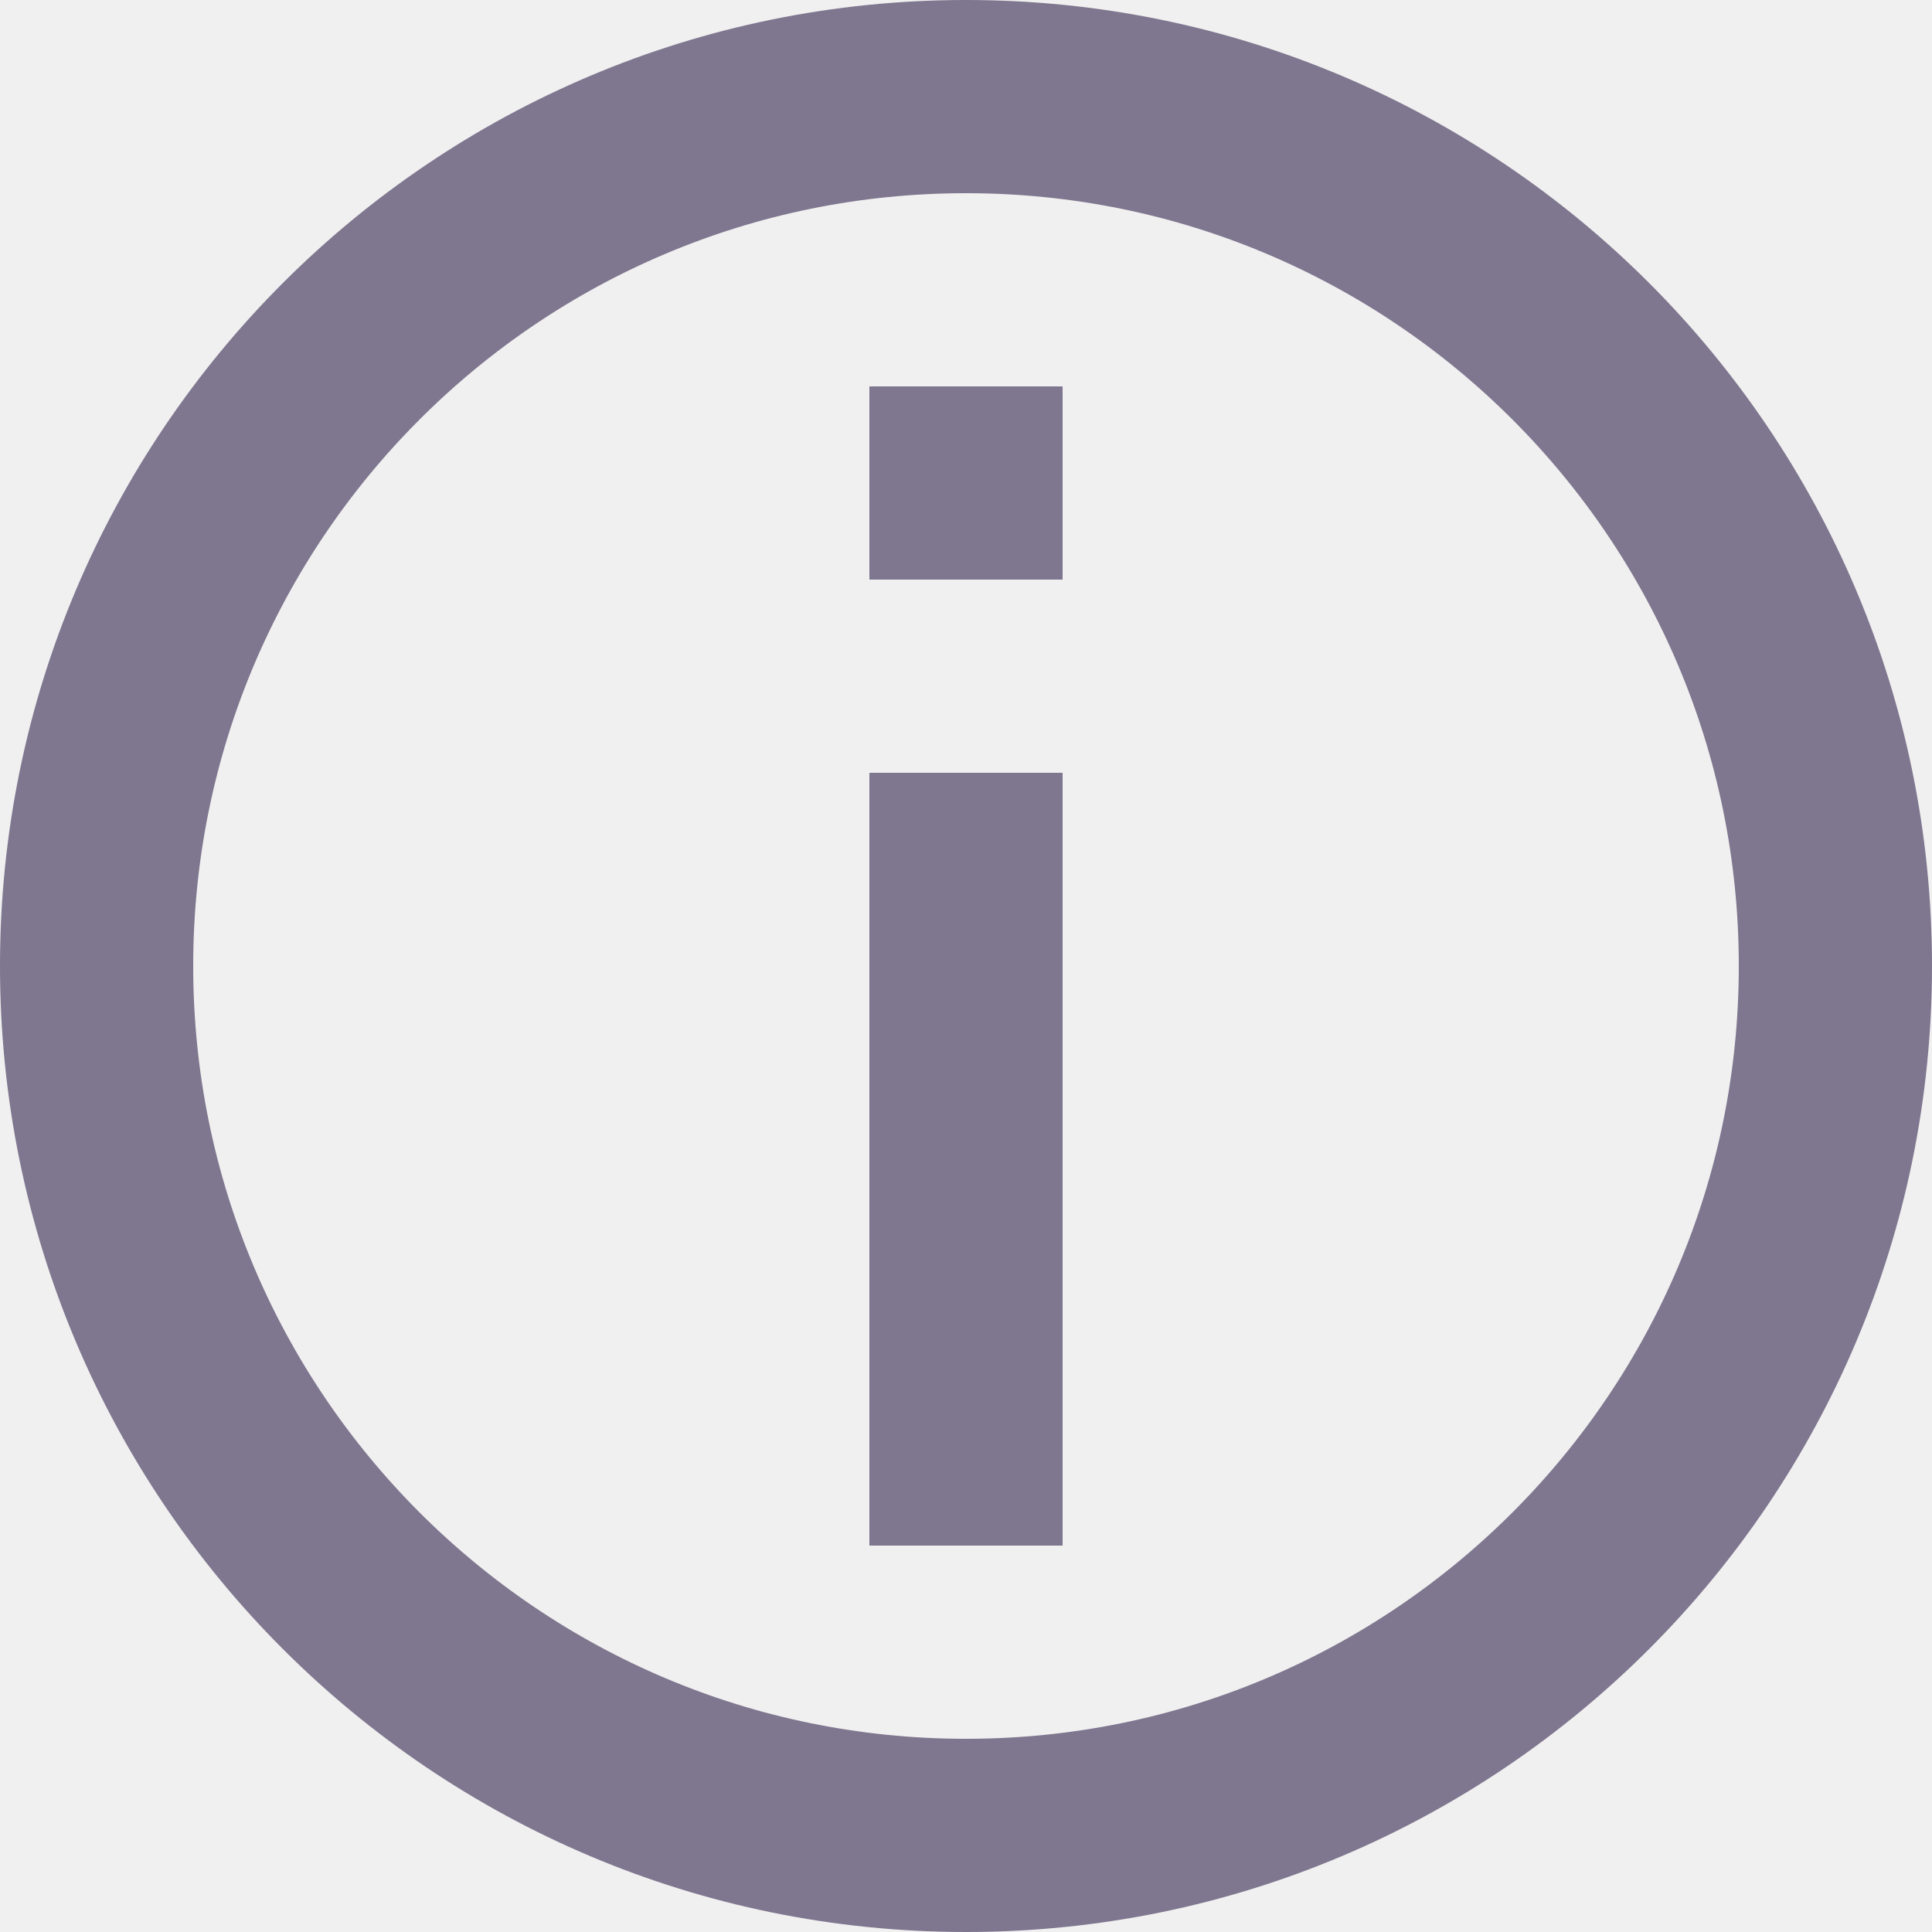
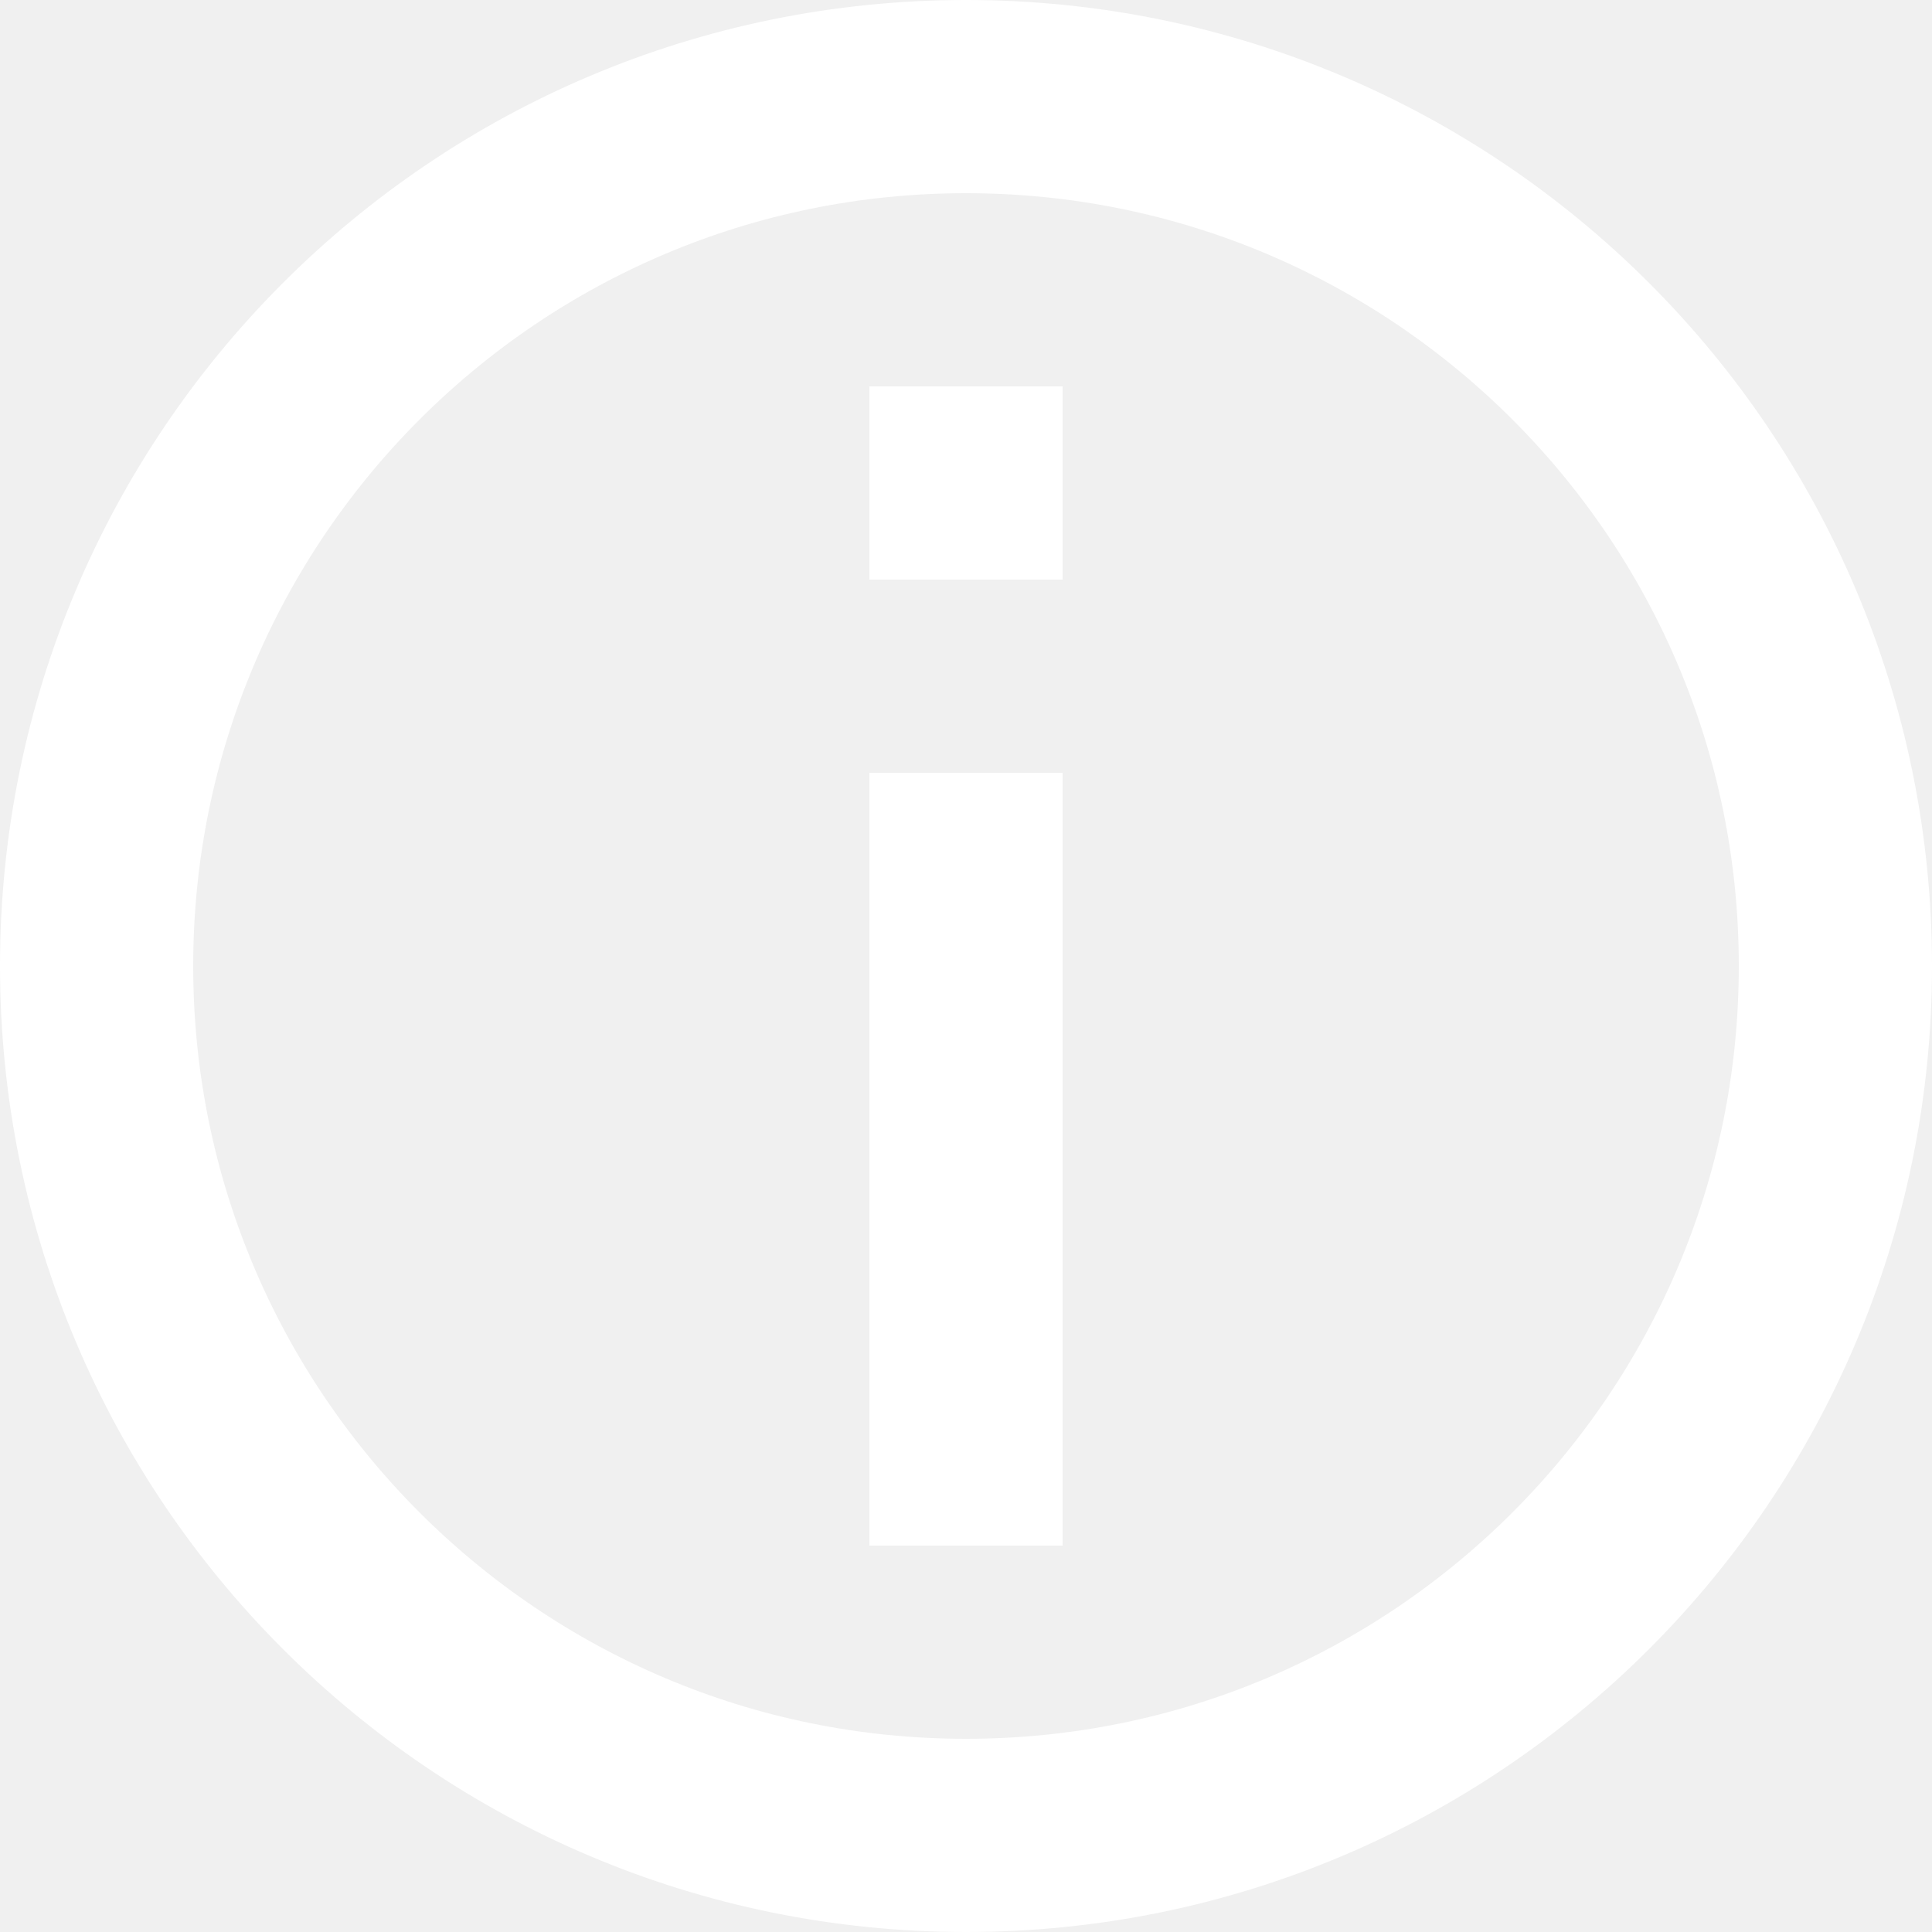
<svg xmlns="http://www.w3.org/2000/svg" width="10" height="10" viewBox="0 0 10 10" fill="none">
-   <circle cx="5" cy="5" r="4.5" stroke="#7F768F" />
-   <path d="M5 8L5 4" stroke="#7F768F" />
-   <path d="M5 3V2" stroke="#7F768F" />
+   <circle cx="5" cy="5" r="4.5" stroke="#fff" />
+   <path d="M5 8L5 4" stroke="#fff" />
+   <path d="M5 3V2" stroke="#fff" />
</svg>
